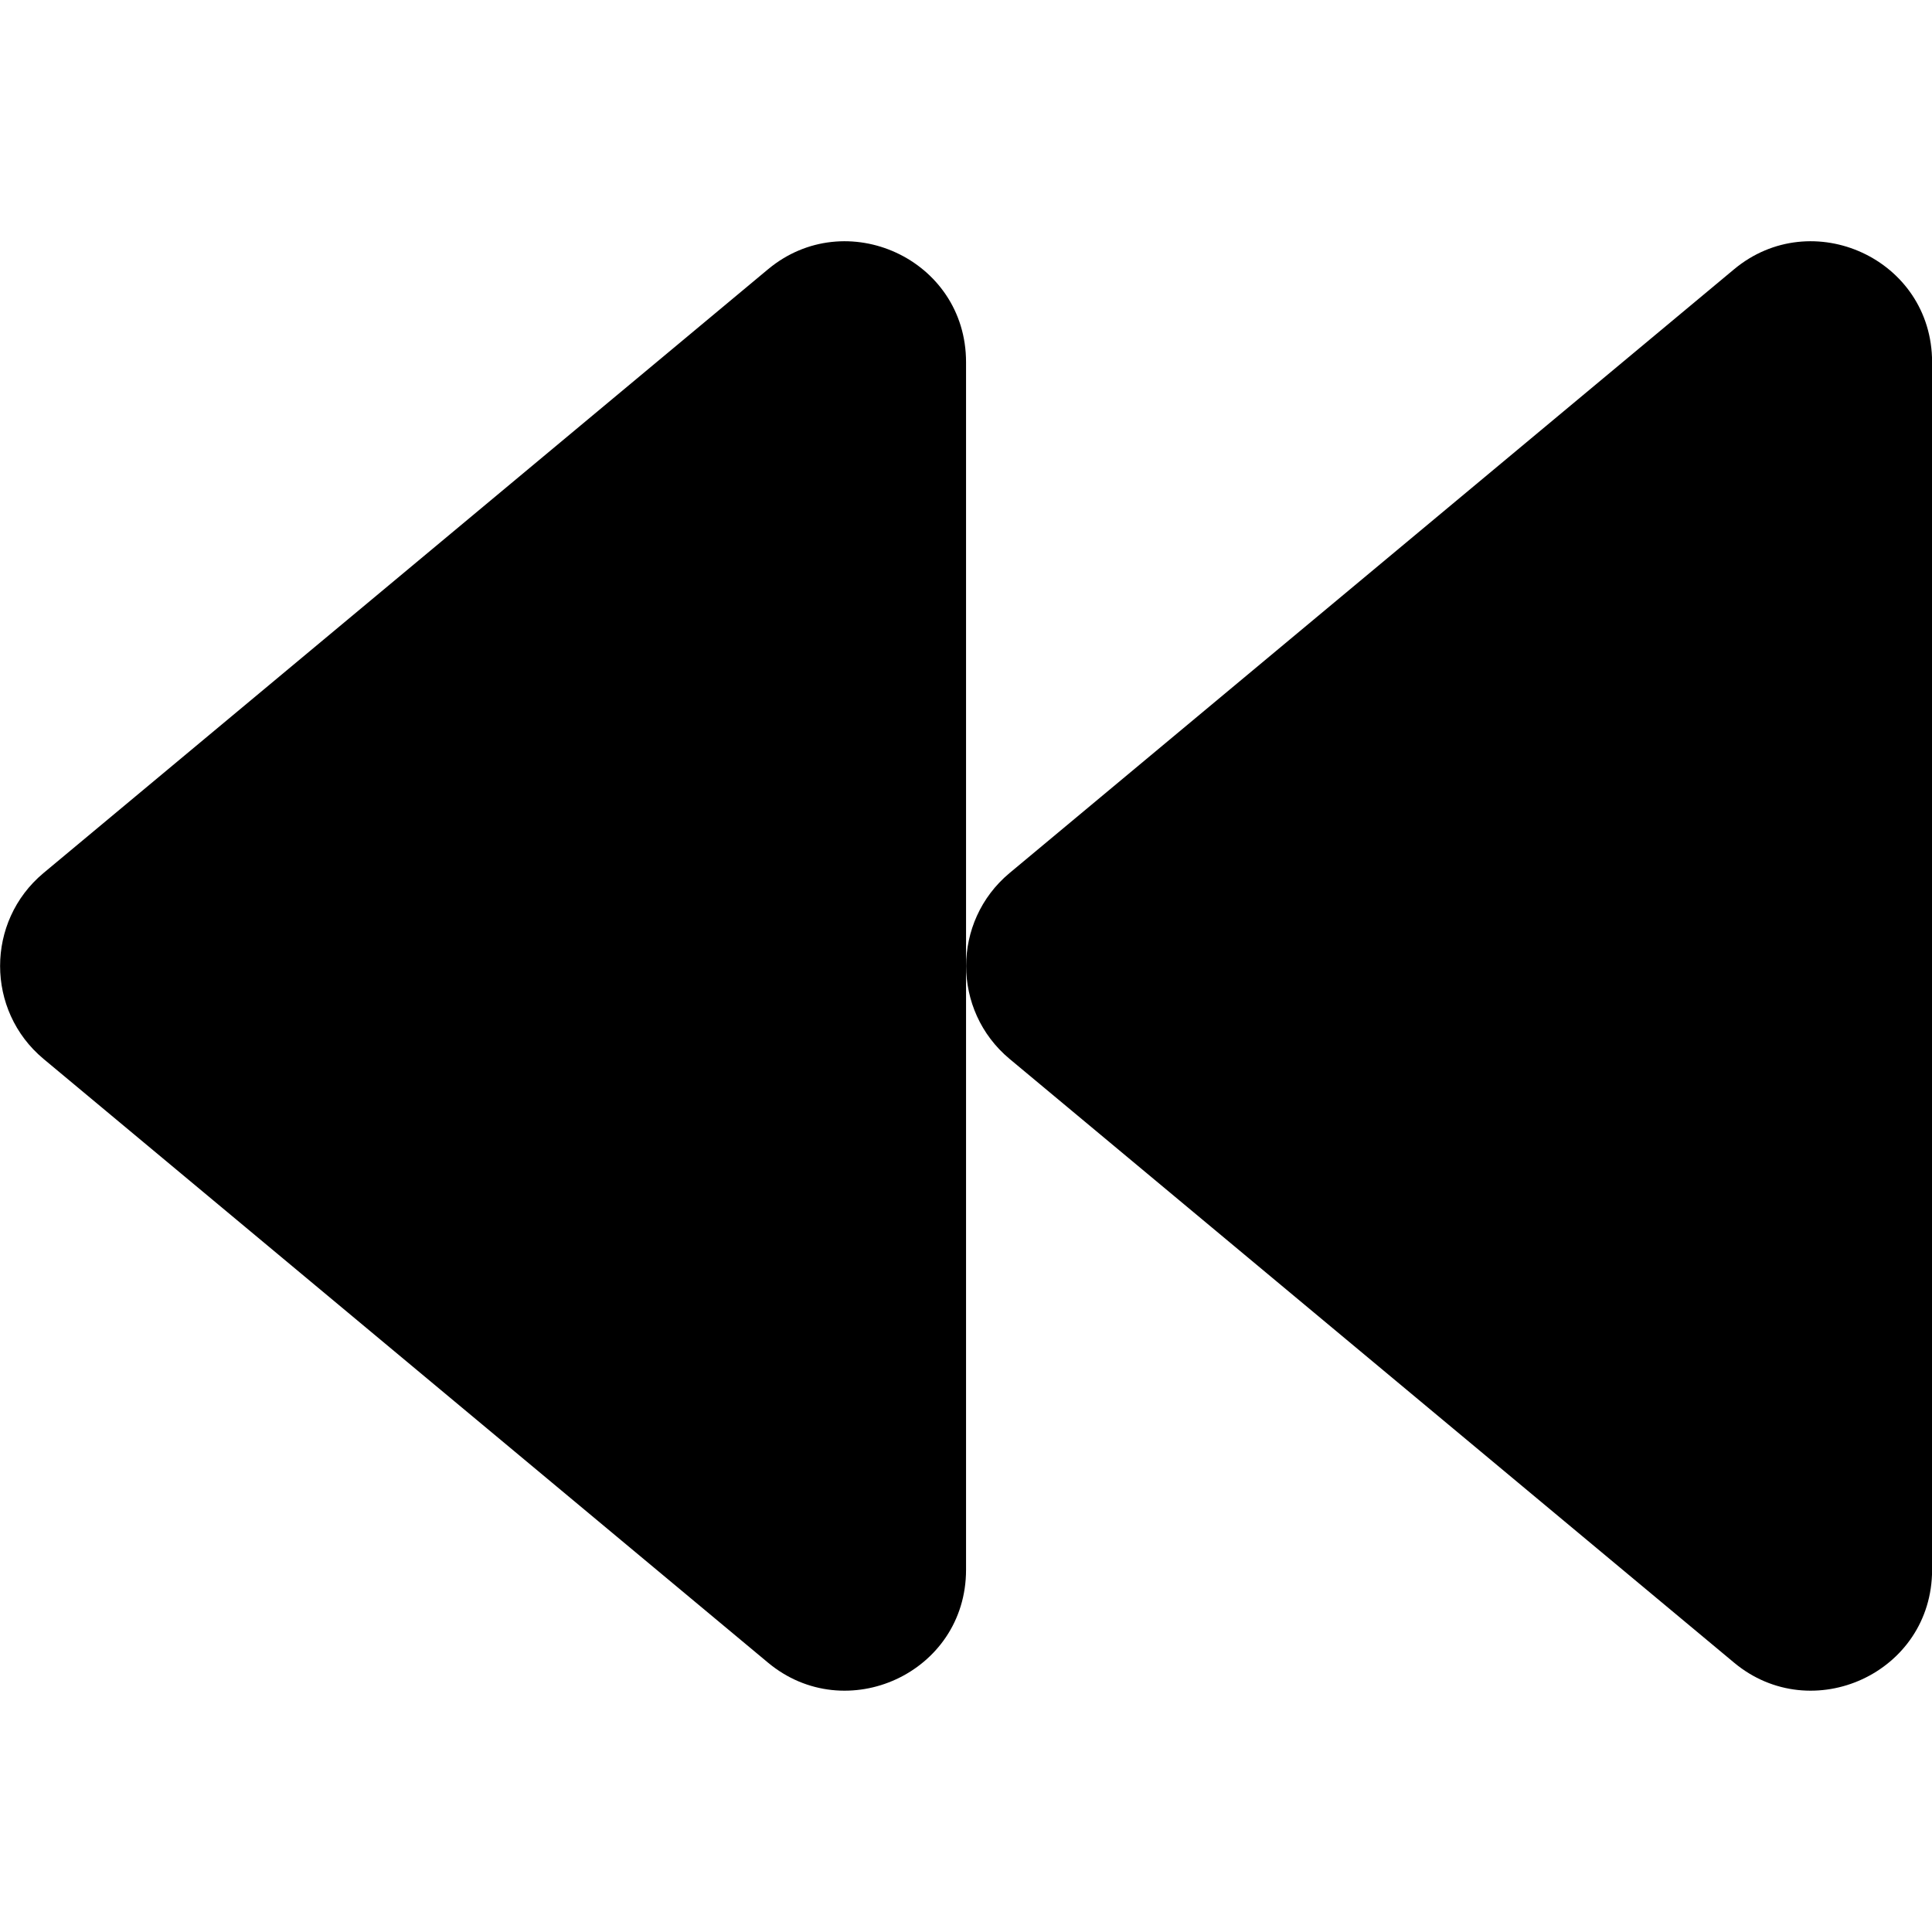
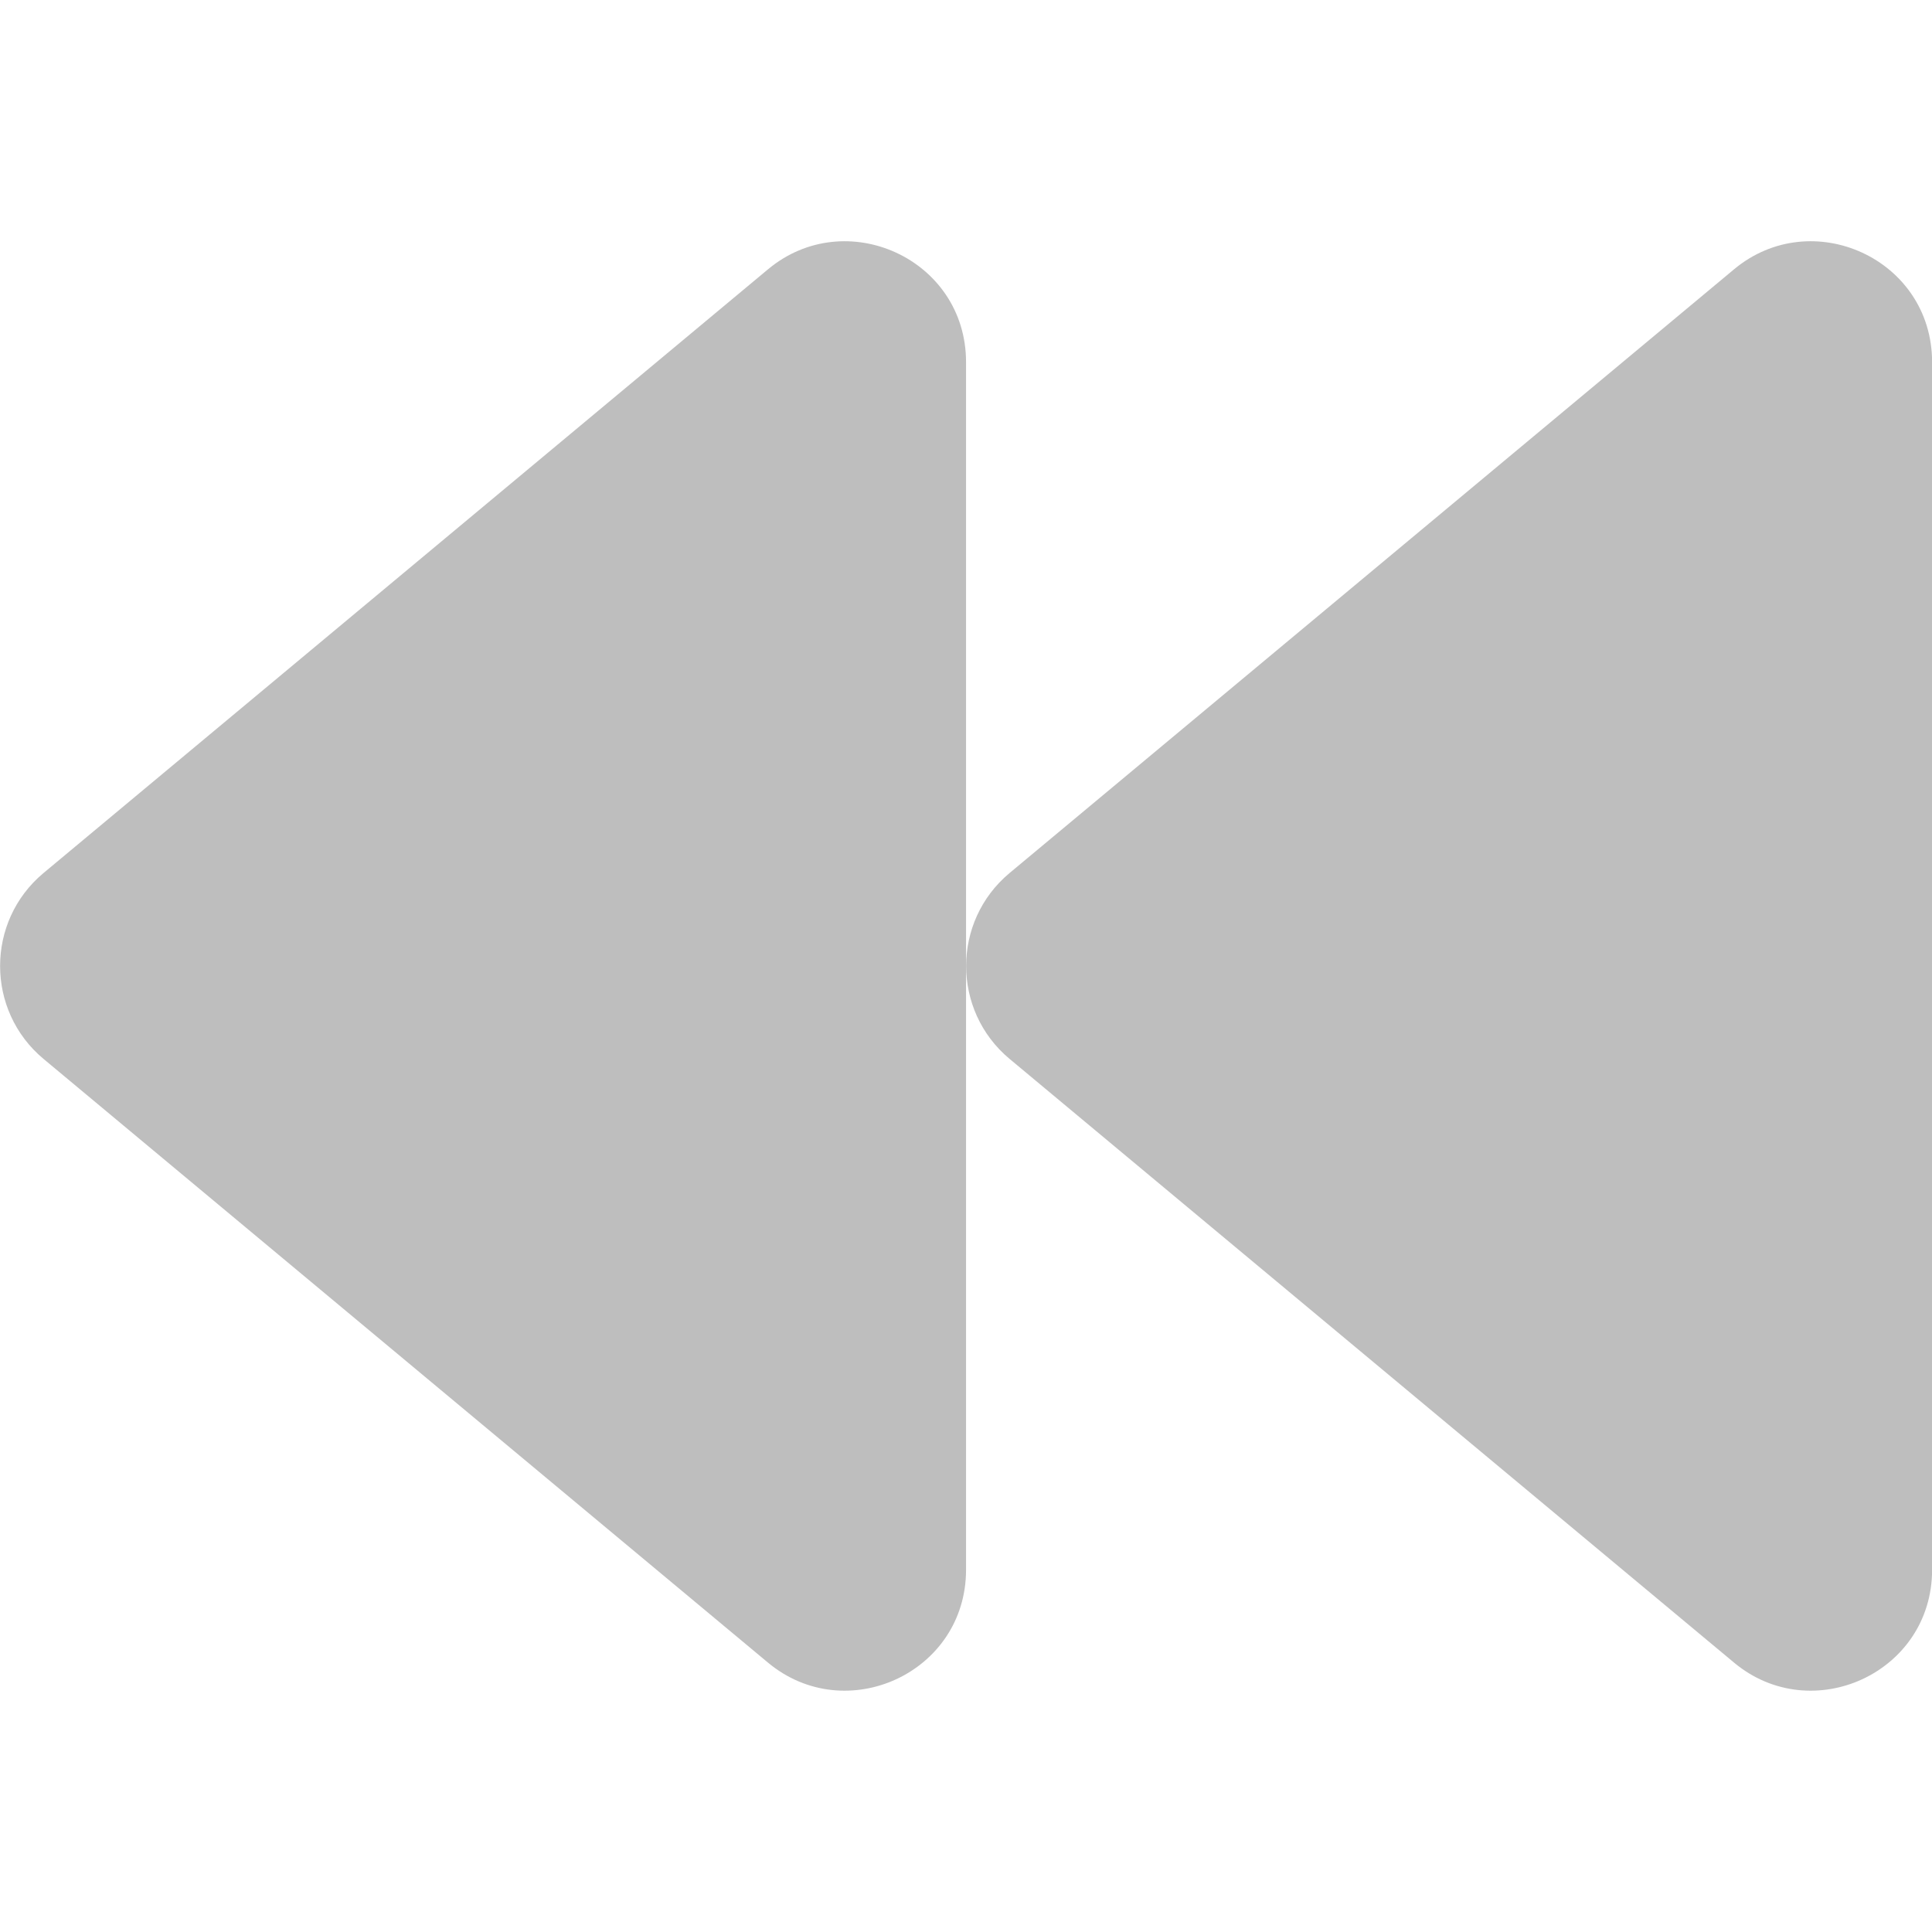
<svg xmlns="http://www.w3.org/2000/svg" viewBox="0 0 512 512">
-   <path d="M11.5 280.592L203.51 440.6c20.6 17.2 52.503 2.8 52.503-24.602V95.983c0-27.402-31.902-41.802-52.503-24.601L11.5 231.389c-15.3 12.801-15.3 36.402 0 49.203zm256.013 0L459.523 440.6c20.6 17.2 52.502 2.8 52.502-24.602V95.983c0-27.402-31.902-41.802-52.503-24.601L267.513 231.389c-15.3 12.801-15.3 36.402 0 49.203z" />
+   <path d="M11.5 280.592L203.51 440.6c20.6 17.2 52.503 2.8 52.503-24.602V95.983c0-27.402-31.902-41.802-52.503-24.601L11.5 231.389c-15.3 12.801-15.3 36.402 0 49.203zm256.013 0L459.523 440.6c20.6 17.2 52.502 2.8 52.502-24.602V95.983c0-27.402-31.902-41.802-52.503-24.601L267.513 231.389c-15.3 12.801-15.3 36.402 0 49.203z" fill="#bebebe" />
</svg>
